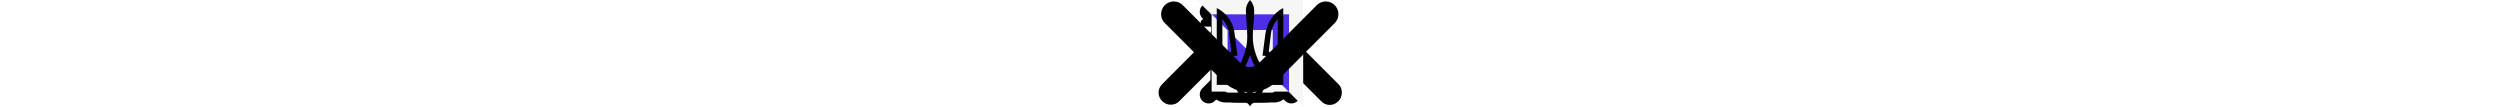
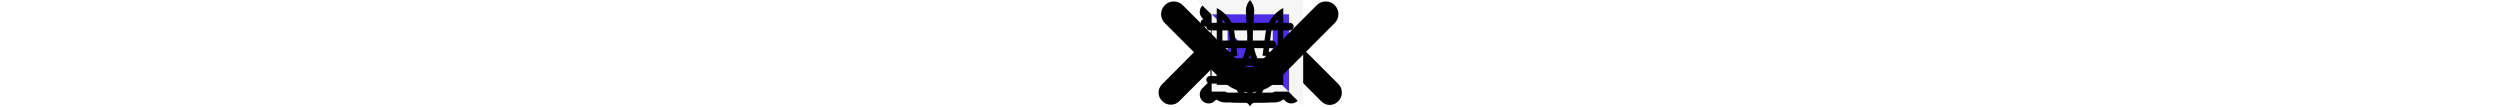
<svg xmlns="http://www.w3.org/2000/svg" viewBox="0 0 752 32">
  <svg id="icon-VectorUp" viewBox="0 0 55 32">
    <path d="M1.091 25.309 25.527.8c.291-.291.606-.496.945-.617.339-.122.703-.183 1.091-.183s.752.061 1.091.183c.339.12.655.326.945.617l24.509 24.509c.679.679 1.018 1.527 1.018 2.545s-.364 1.891-1.091 2.618c-.727.727-1.576 1.091-2.545 1.091s-1.818-.364-2.545-1.091L27.563 9.09 6.181 30.472c-.679.679-1.515 1.018-2.508 1.018-.995 0-1.856-.364-2.583-1.091s-1.091-1.576-1.091-2.545c0-.97.364-1.818 1.091-2.545z" />
  </svg>
  <svg id="icon-Bag" viewBox="0 0 25 32">
    <path d="M22.814 8.593H18.37V7.112a5.93 5.93 0 0 0-5.926-5.926 5.93 5.93 0 0 0-5.926 5.926v1.481H2.074a1.482 1.482 0 0 0-1.482 1.482v16.296a4.444 4.444 0 0 0 4.445 4.445h14.815a4.444 4.444 0 0 0 4.445-4.445V10.075a1.482 1.482 0 0 0-1.482-1.482zM9.481 7.111a2.962 2.962 0 0 1 5.058-2.095c.556.556.868 1.309.868 2.095v1.481H9.481V7.111zM21.333 26.37a1.478 1.478 0 0 1-1.482 1.481H5.036a1.482 1.482 0 0 1-1.482-1.481V11.555h2.963v1.481a1.482 1.482 0 1 0 2.964 0v-1.481h5.926v1.481a1.482 1.482 0 1 0 2.964 0v-1.481h2.963V26.37z" />
  </svg>
  <svg id="icon-basket" viewBox="0 0 32 32">
    <path fill="none" stroke="#000" stroke-linecap="round" stroke-linejoin="round" stroke-width="2.286" d="M11.429 2.286h9.143M2.286 6.857h27.429m-3.048 0-1.069 16.029c-.16 2.405-.24 3.607-.76 4.519a4.567 4.567 0 0 1-1.979 1.851c-.944.458-2.149.458-4.56.458h-4.6c-2.41 0-3.615 0-4.56-.458a4.57 4.57 0 0 1-1.978-1.851c-.519-.912-.6-2.114-.76-4.519L5.332 6.857m7.62 6.857v7.619m6.096-7.619v7.619" />
  </svg>
  <svg id="icon-Icon-close" viewBox="0 0 32 32">
    <path fill="none" stroke="#000" stroke-linecap="round" stroke-linejoin="round" stroke-width="5.333" d="M28.444 3.556 3.555 28.445m.001-24.889 24.889 24.889" />
  </svg>
  <svg id="icon-logo" viewBox="0 0 32 32">
    <path fill="#f6f6f6" d="m0 0 16.343 16.171L32 32V0H0z" />
    <path fill="#f6f6f6" d="M4.457 4.229 16.4 16.058l11.257 11.486h-23.2V4.23z" />
    <path fill="#4f2ee8" d="M27.733 27.618 15.79 15.789 4.533 4.303h23.2v23.314z" />
    <path fill="#4f2ee8" d="m9.257 9.029 13.6 13.6h-13.6v-13.6z" />
    <path fill="#f6f6f6" d="m9.257 9.029 13.6 13.6v-13.6h-13.6z" />
  </svg>
  <svg id="icon-mob-menu" viewBox="0 0 32 32">
-     <path stroke-linecap="round" stroke-linejoin="round" stroke-width="2.286" d="M22.667 13.333H4M28 8H4M28 18.667H4M22.667 24H4" />
+     <path fill="none" stroke="#000" stroke-linecap="round" stroke-linejoin="round" stroke-width="2.286" d="M22.667 13.333H4M28 8H4M28 18.667H4M22.667 24H4" />
  </svg>
  <svg id="icon-trident" viewBox="0 0 20 32">
    <path d="M9.005 30.888a8.64 8.64 0 0 1-3.414-5.351H0V2.42c2.991 1.443 5.153 4.599 5.388 7.876l.846 6.493-.407-.045c-.893 0-1.676.812-1.676 1.608 0 .752.595 1.383 1.378 1.548l1.018.226c1.676-3.051 2.631-6.042 2.631-8.973 0-2.645-.36-5.291-.423-7.996 0-1.202.486-2.3 1.253-3.156.783.857 1.253 1.954 1.253 3.156 0 2.705-.423 5.351-.423 7.996 0 2.931.955 5.922 2.631 8.973l1.018-.226c.783-.165 1.378-.812 1.378-1.548 0-.812-.783-1.608-1.676-1.608l-.423.06.846-6.493c.423-3.277 2.396-6.448 5.388-7.876v23.117h-5.576c-.423 2.179-1.613 4.148-3.414 5.351-.423.286-.783.631-1.018 1.097-.219-.466-.579-.812-.987-1.112zM2.647 17.556c.235-.857.893-1.608 1.738-2.074l-.658-5.351a8.288 8.288 0 0 0-2.036-4.374v11.784h.955v.015zm2.819 6.373c0-.812.125-1.548.298-2.3l-.783-.18c-1.143-.346-2.036-1.203-2.334-2.3h-.955v4.78h3.774zm3.712 0c0-.977-.783-1.834-1.801-1.954-.172.631-.298 1.263-.298 1.954h2.099zm0 1.623H7.314c.298 1.263.955 2.42 1.864 3.397v-3.397zm2.631-5.005c-.72-1.262-1.378-2.585-1.801-3.968-.423 1.383-1.081 2.706-1.801 3.968.72.165 1.316.631 1.801 1.157.486-.526 1.081-.992 1.801-1.157zm1.143 3.382c0-.691-.125-1.323-.297-1.954-1.018.12-1.801.977-1.801 1.954h2.099zm-.235 1.623h-1.864v3.397c.908-.992 1.566-2.134 1.864-3.397zm5.623-1.623v-4.78h-.955c-.298 1.097-1.206 1.954-2.334 2.3l-.783.18c.172.752.298 1.488.298 2.3h3.774zm0-6.373V5.757c-1.081 1.202-1.864 2.706-2.036 4.374l-.658 5.351c.846.466 1.504 1.203 1.739 2.074h.955z" />
  </svg>
  <svg id="icon-Vector" viewBox="0 0 55 32">
    <path d="M24.724 19.048a3.812 3.812 0 0 0 5.41 0L47.582 1.562A3.822 3.822 0 0 1 50.287.435 3.816 3.816 0 0 1 54.1 4.248a3.808 3.808 0 0 1-1.108 2.686L35.506 24.42a11.43 11.43 0 0 1-16.152 0L1.868 6.934a3.808 3.808 0 0 1-.822-4.129A3.818 3.818 0 0 1 3.108.729a3.8 3.8 0 0 1 2.93 0c.464.193.886.477 1.24.834l17.448 17.486z" />
  </svg>
</svg>
